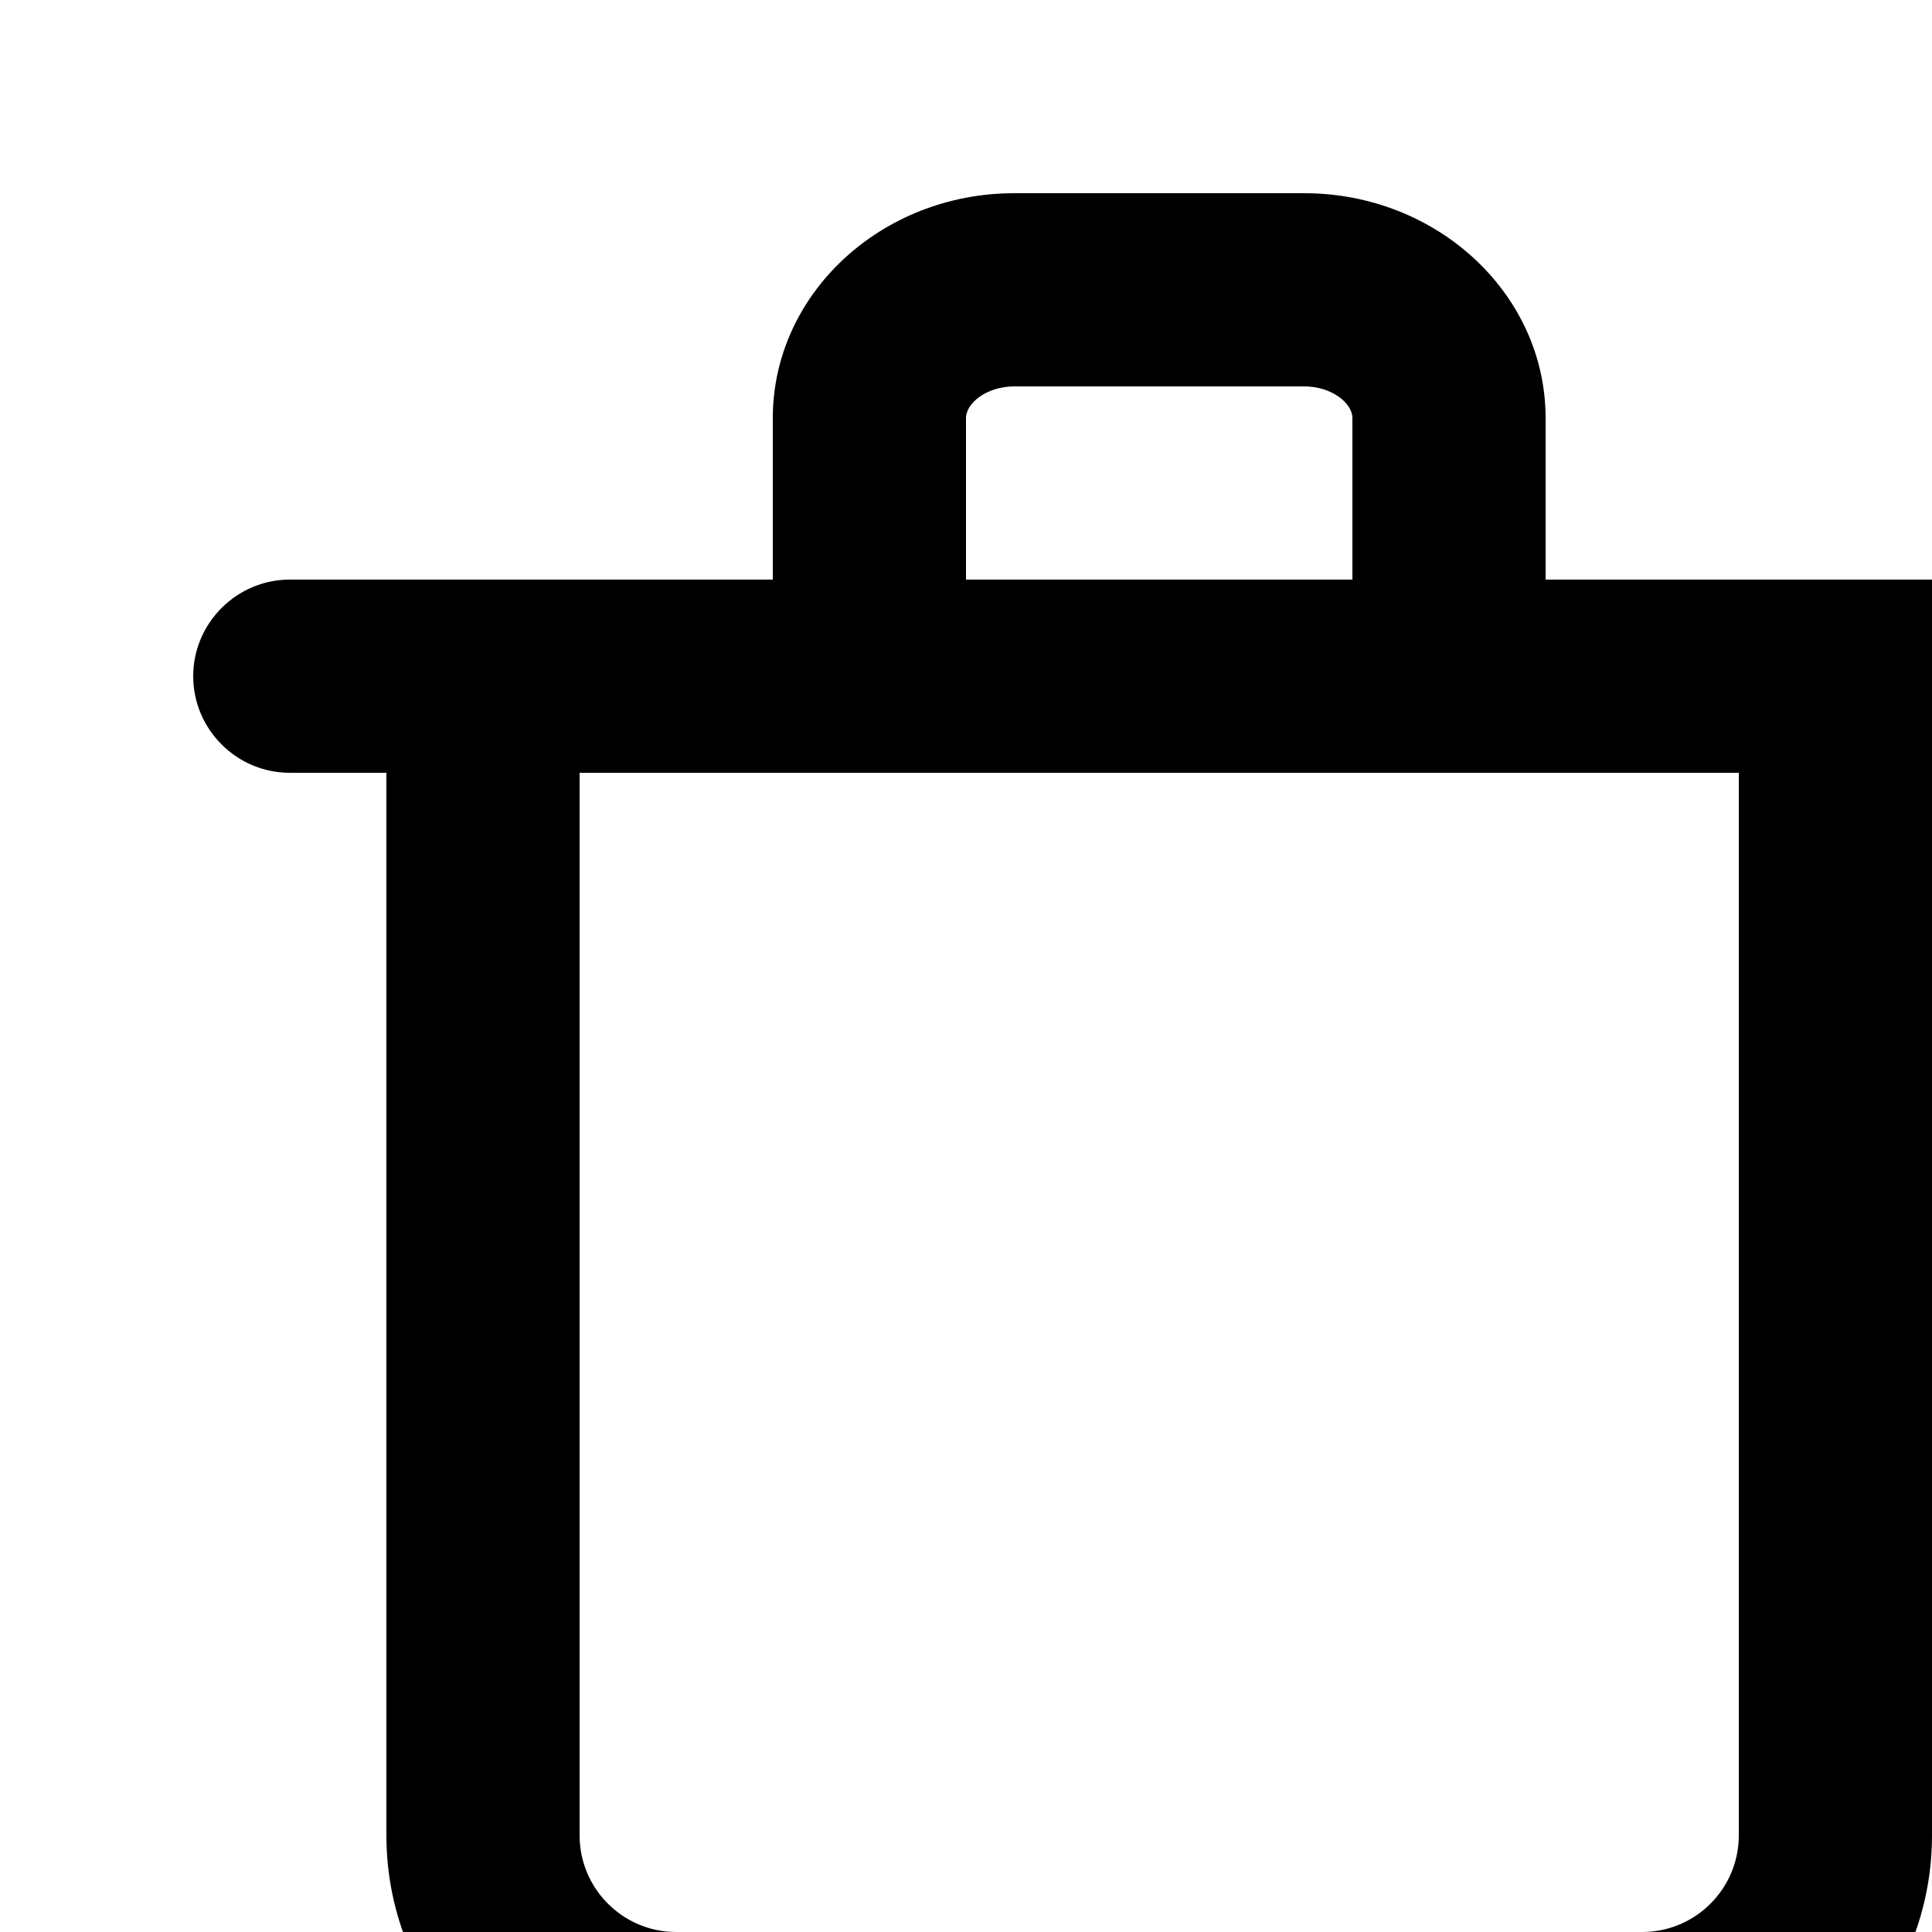
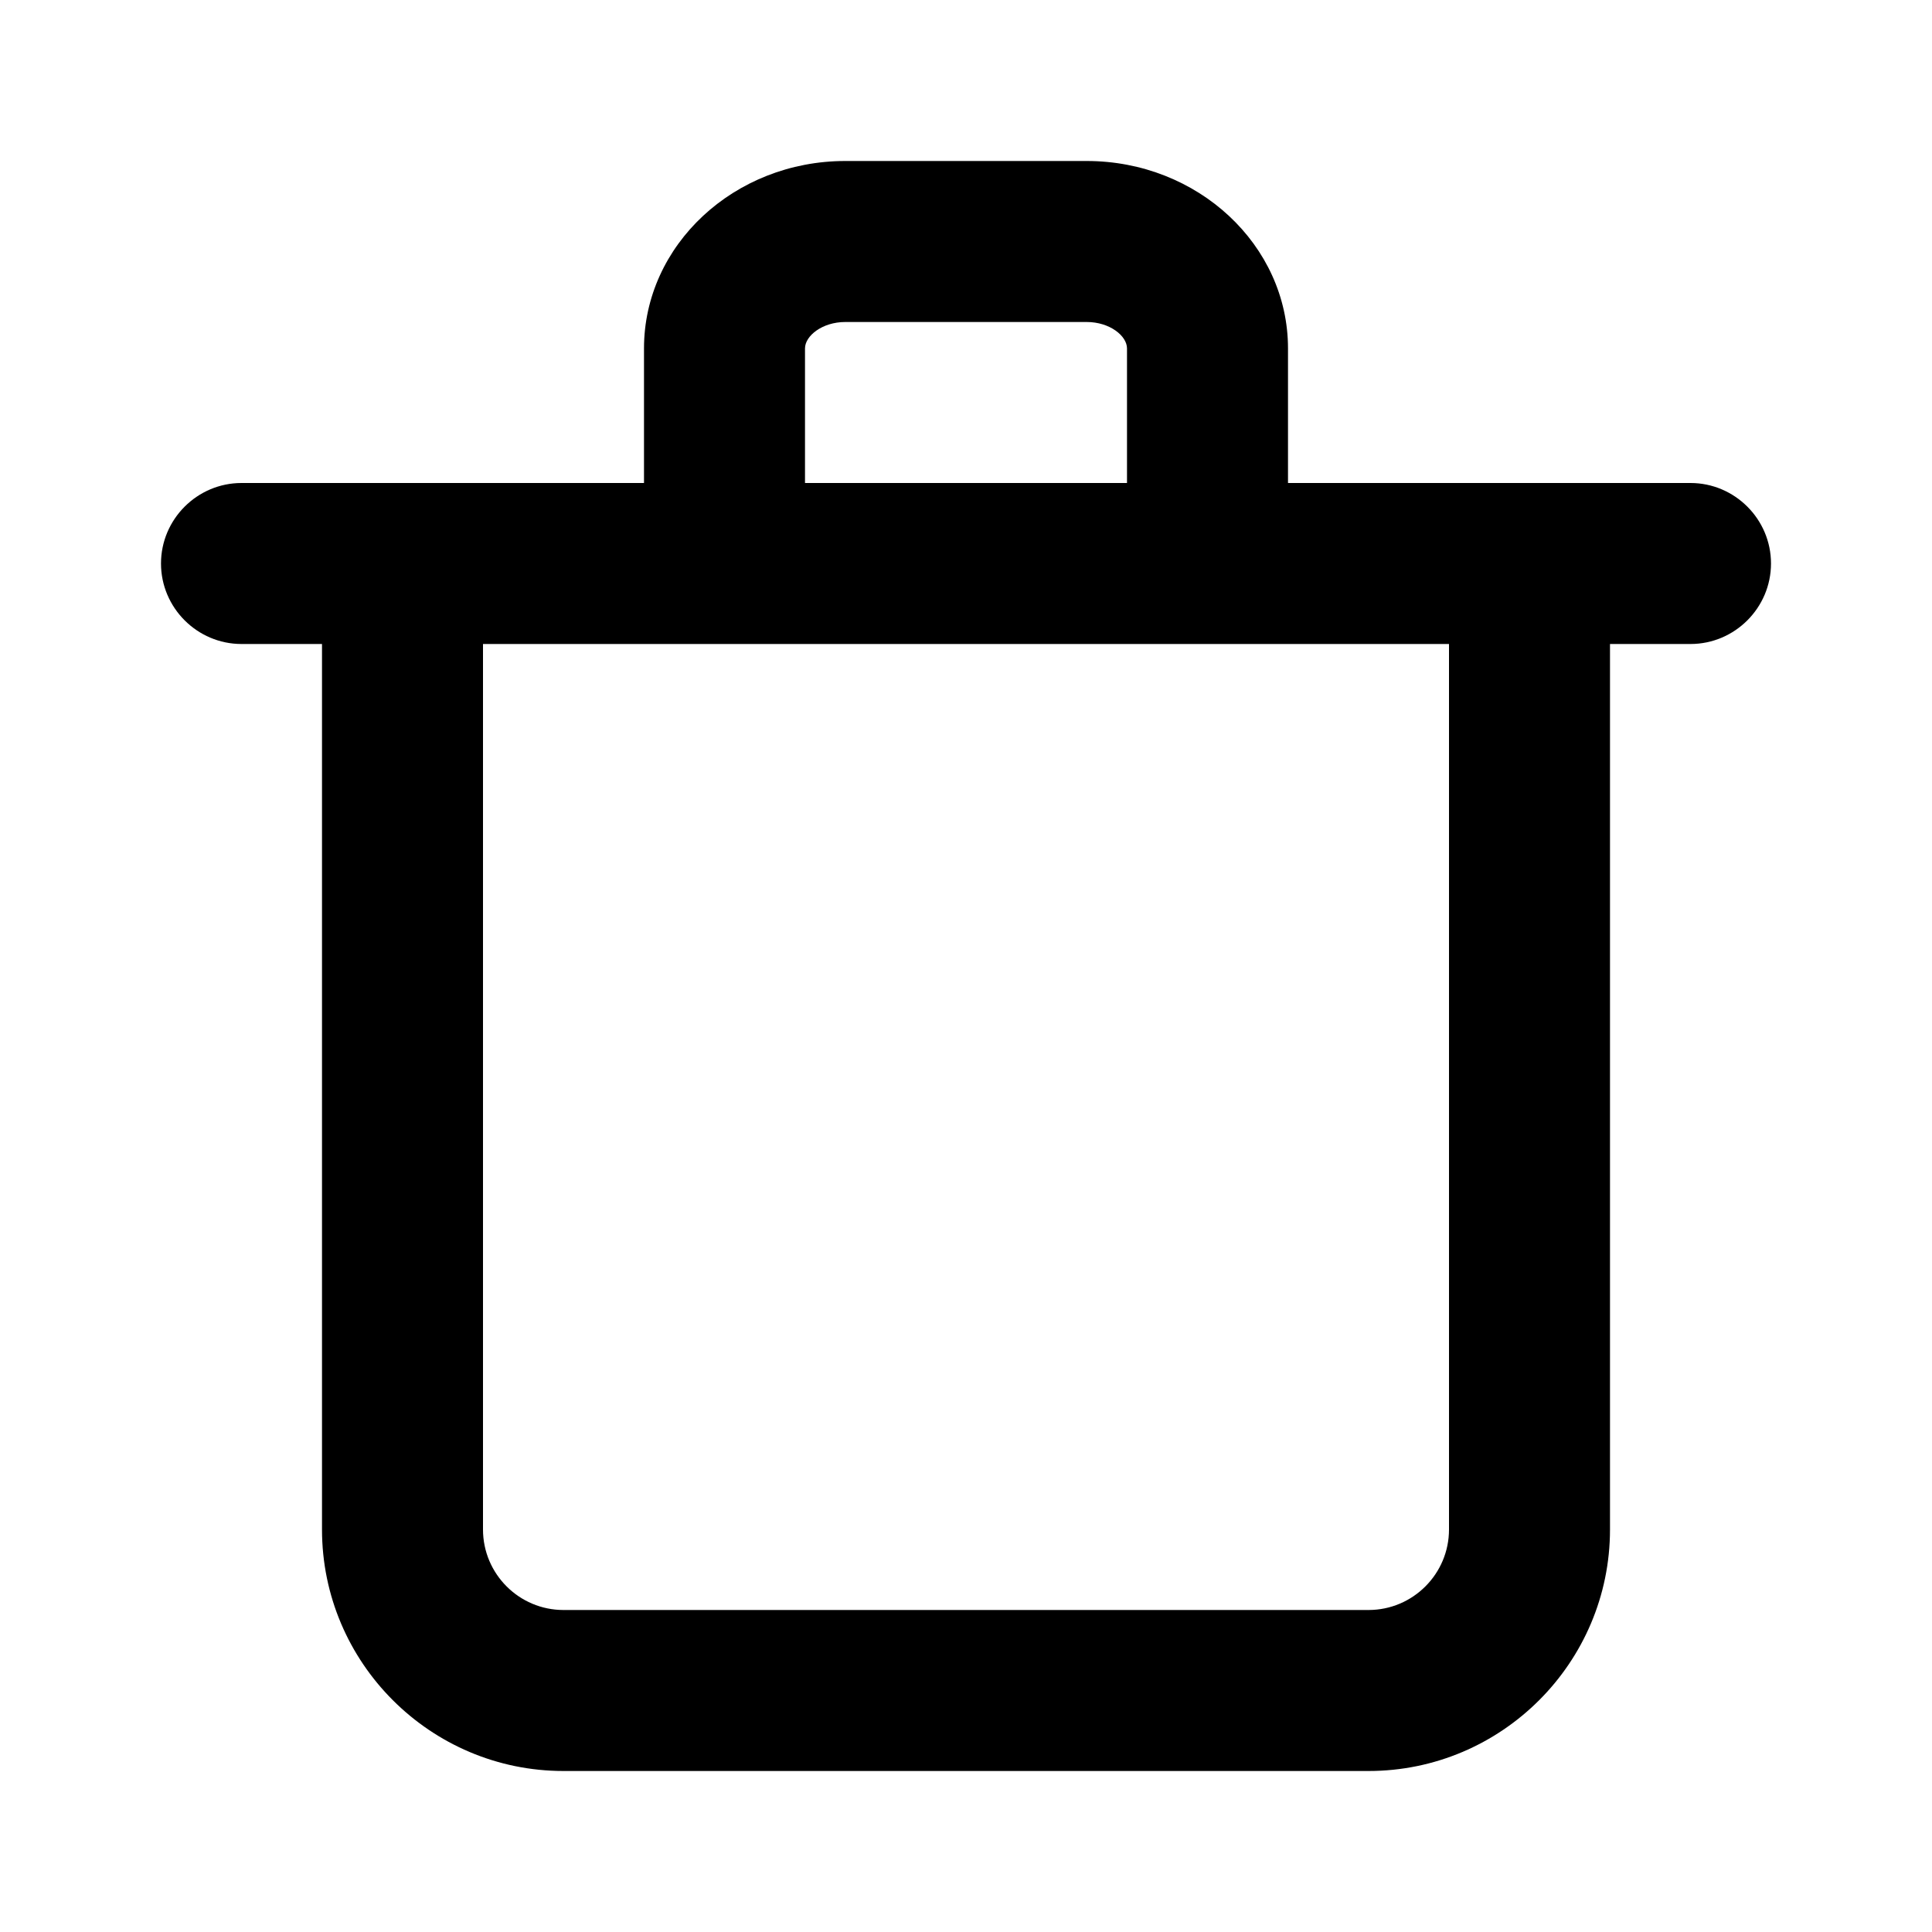
- <svg xmlns="http://www.w3.org/2000/svg" viewBox="0 0 20 20" fill="none">
+ <svg xmlns="http://www.w3.org/2000/svg" viewBox="0 0 24 24">
  <path fill="currentColor" d="M18 19c0 .551-.448 1-1 1H7c-.552 0-1-.449-1-1V8h12v11ZM10 4.328c0-.155.214-.328.5-.328h3c.286 0 .5.173.5.328V6h-4V4.328ZM21 6h-5V4.328C16 3.044 14.879 2 13.5 2h-3C9.121 2 8 3.044 8 4.328V6H3c-.55 0-1 .45-1 1s.45 1 1 1h1v11c0 1.654 1.346 3 3 3h10c1.654 0 3-1.346 3-3V8h1c.55 0 1-.45 1-1s-.45-1-1-1Z" />
</svg>
